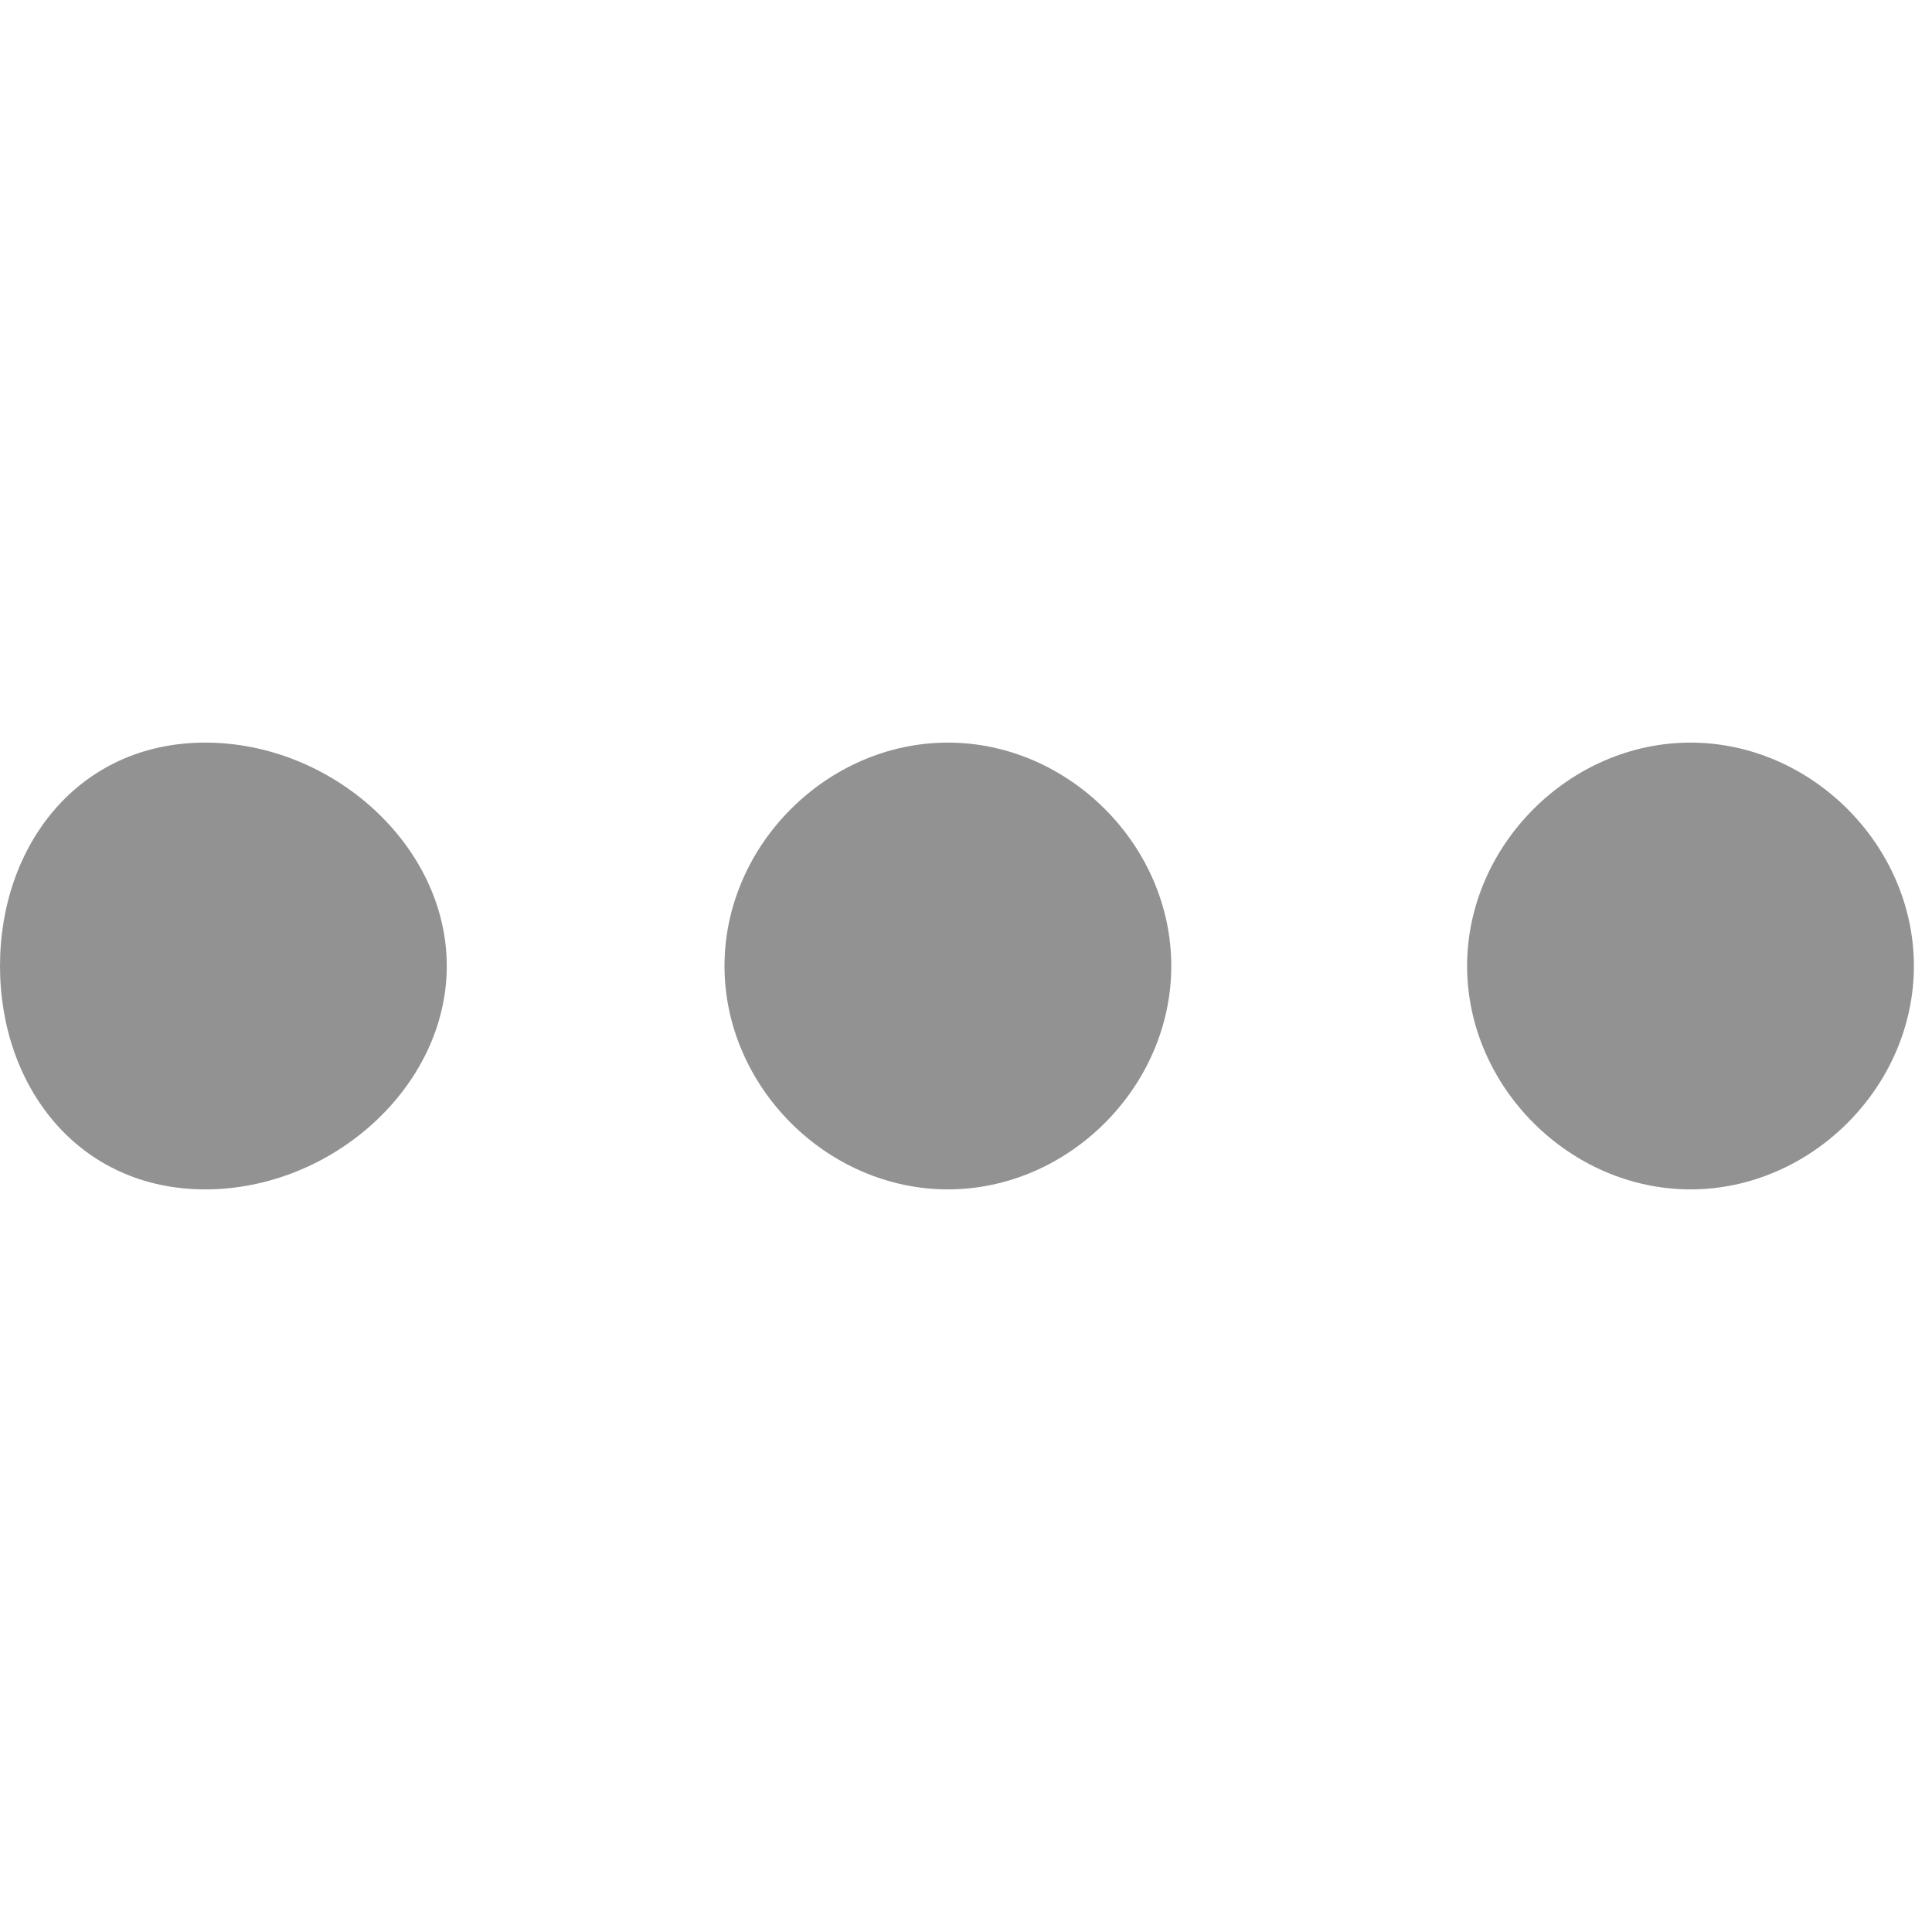
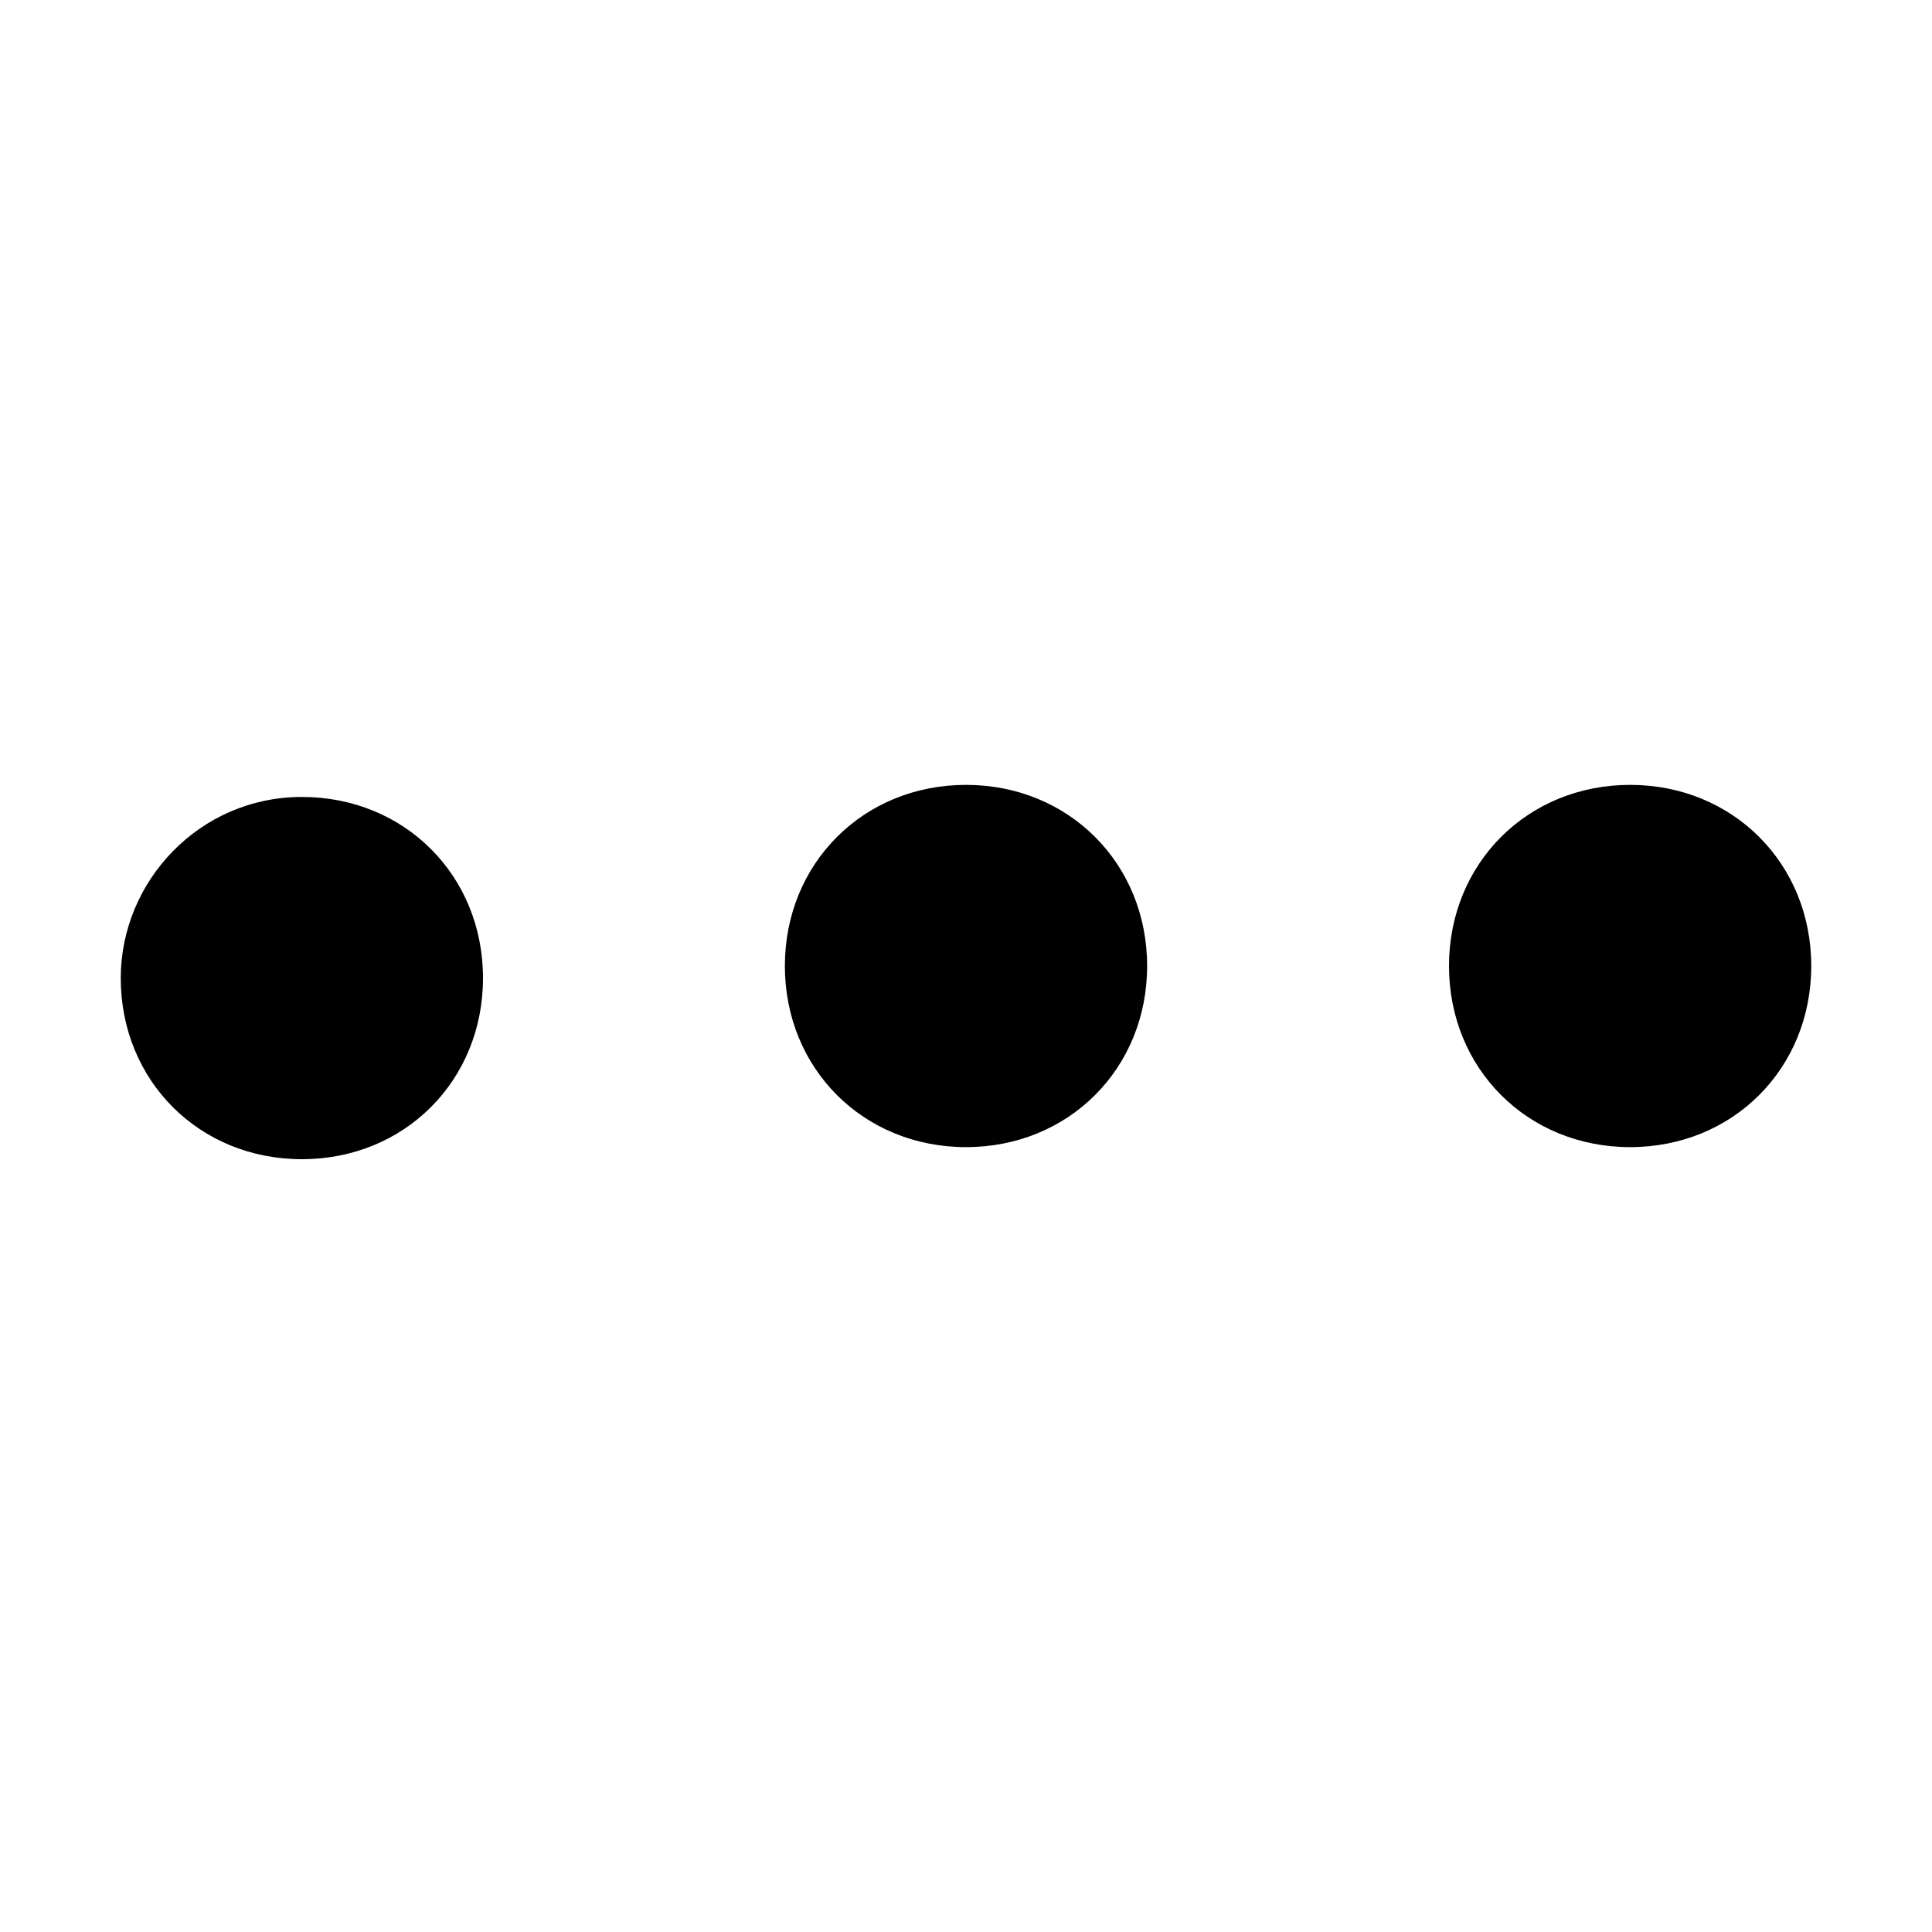
- <svg xmlns="http://www.w3.org/2000/svg" version="1.1" id="图层_1" x="0px" y="0px" viewBox="0 0 32 32" style="enable-background:new 0 0 32 32;" xml:space="preserve">
-   <style type="text/css">
- 	.st0{fill:#929292;}
- </style>
-   <g id="more">
-     <path id="形状结合" class="st0" d="M24.3,16c0-2,1.7-3.7,3.7-3.7s3.7,1.7,3.7,3.7S30,19.7,28,19.7S24.3,18,24.3,16z M12,16   c0-2,1.7-3.7,3.7-3.7s3.7,1.7,3.7,3.7s-1.7,3.7-3.7,3.7S12,18,12,16z M0,16c0-2,1.3-3.7,3.4-3.7s4,1.7,4,3.7s-1.9,3.7-4,3.7   S0,18,0,16z" />
-   </g>
+ <svg xmlns="http://www.w3.org/2000/svg" t="1761794364579" class="icon" viewBox="0 0 1024 1024" version="1.1" p-id="7661" id="mx_n_1761794364580" data-spm-anchor-id="a313x.manage_type_myprojects.0.i11.69513a812OhUPU" width="200" height="200">
+   <path d="M768 512c0 54.4 41.6 96 96 96s96-41.6 96-96-41.6-96-96-96-96 41.6-96 96z m-352 0c0 54.4 41.6 96 96 96s96-41.6 96-96-41.6-96-96-96-96 41.6-96 96z m-352 6.4c0 54.4 41.6 96 96 96s96-41.6 96-96-41.6-96-96-96-96 44.8-96 96z" fill="currentColor" p-id="7662" data-spm-anchor-id="a313x.manage_type_myprojects.0.i10.69513a812OhUPU" class="selected" />
</svg>
